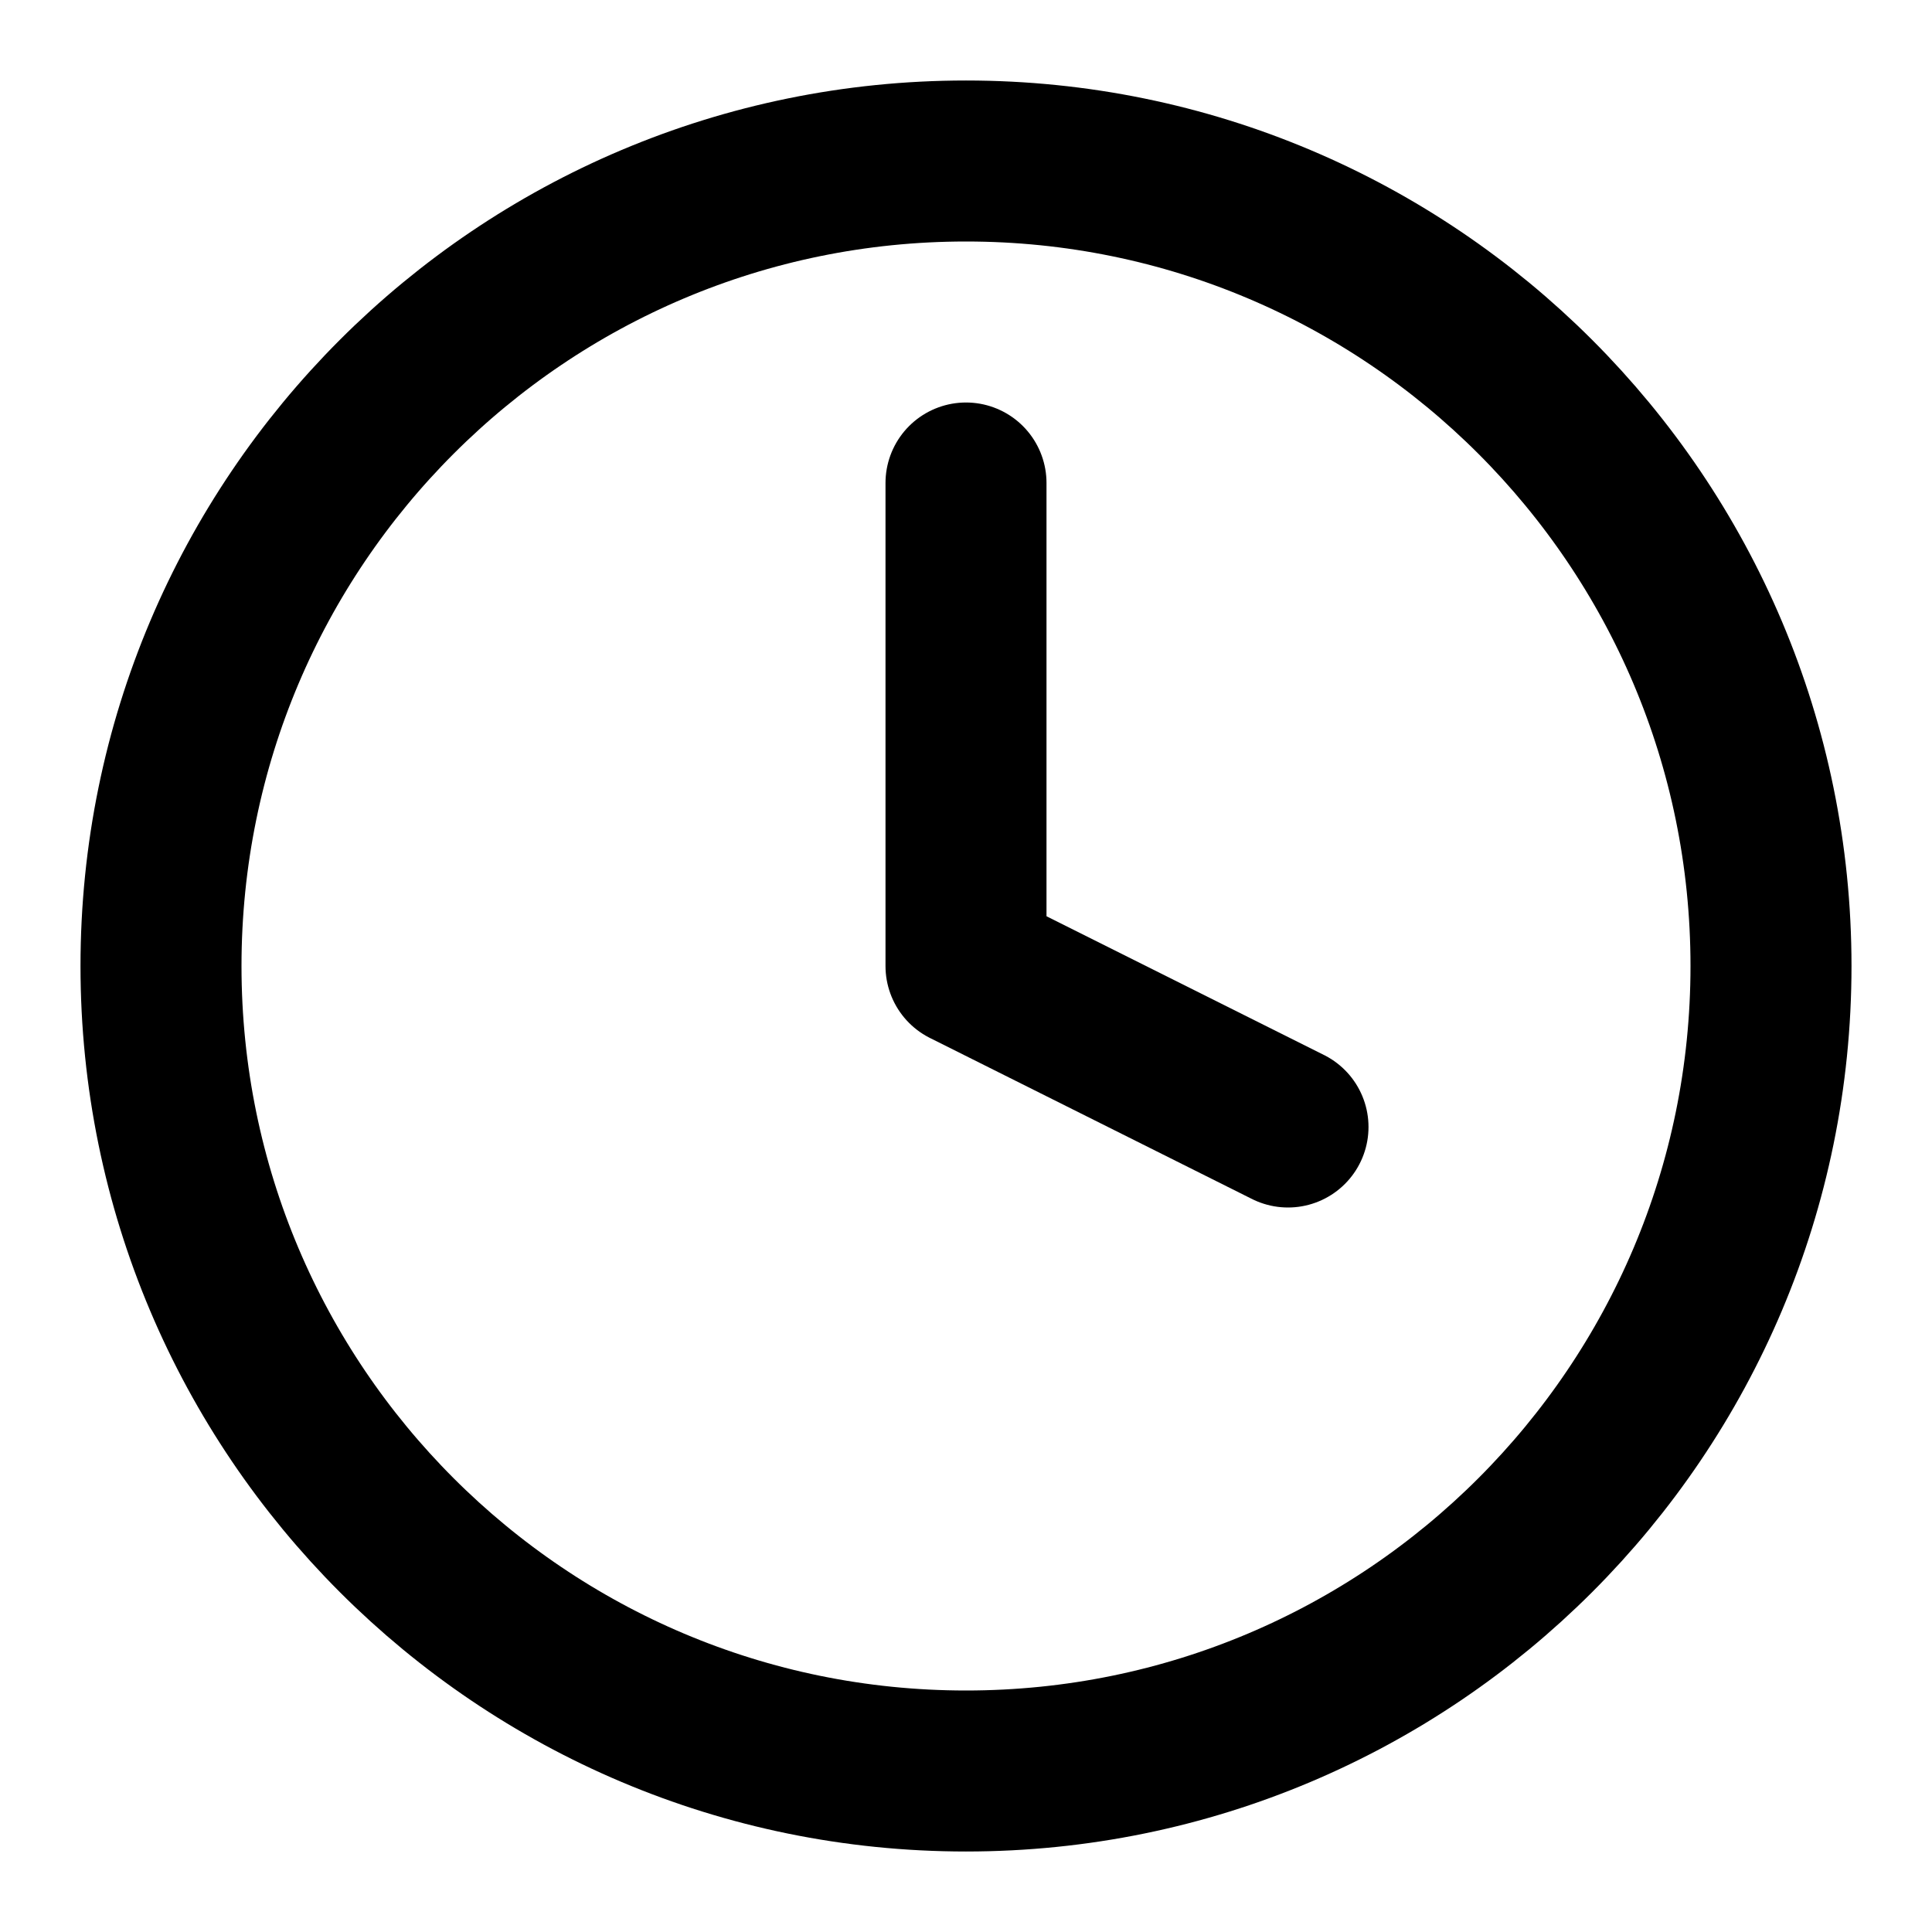
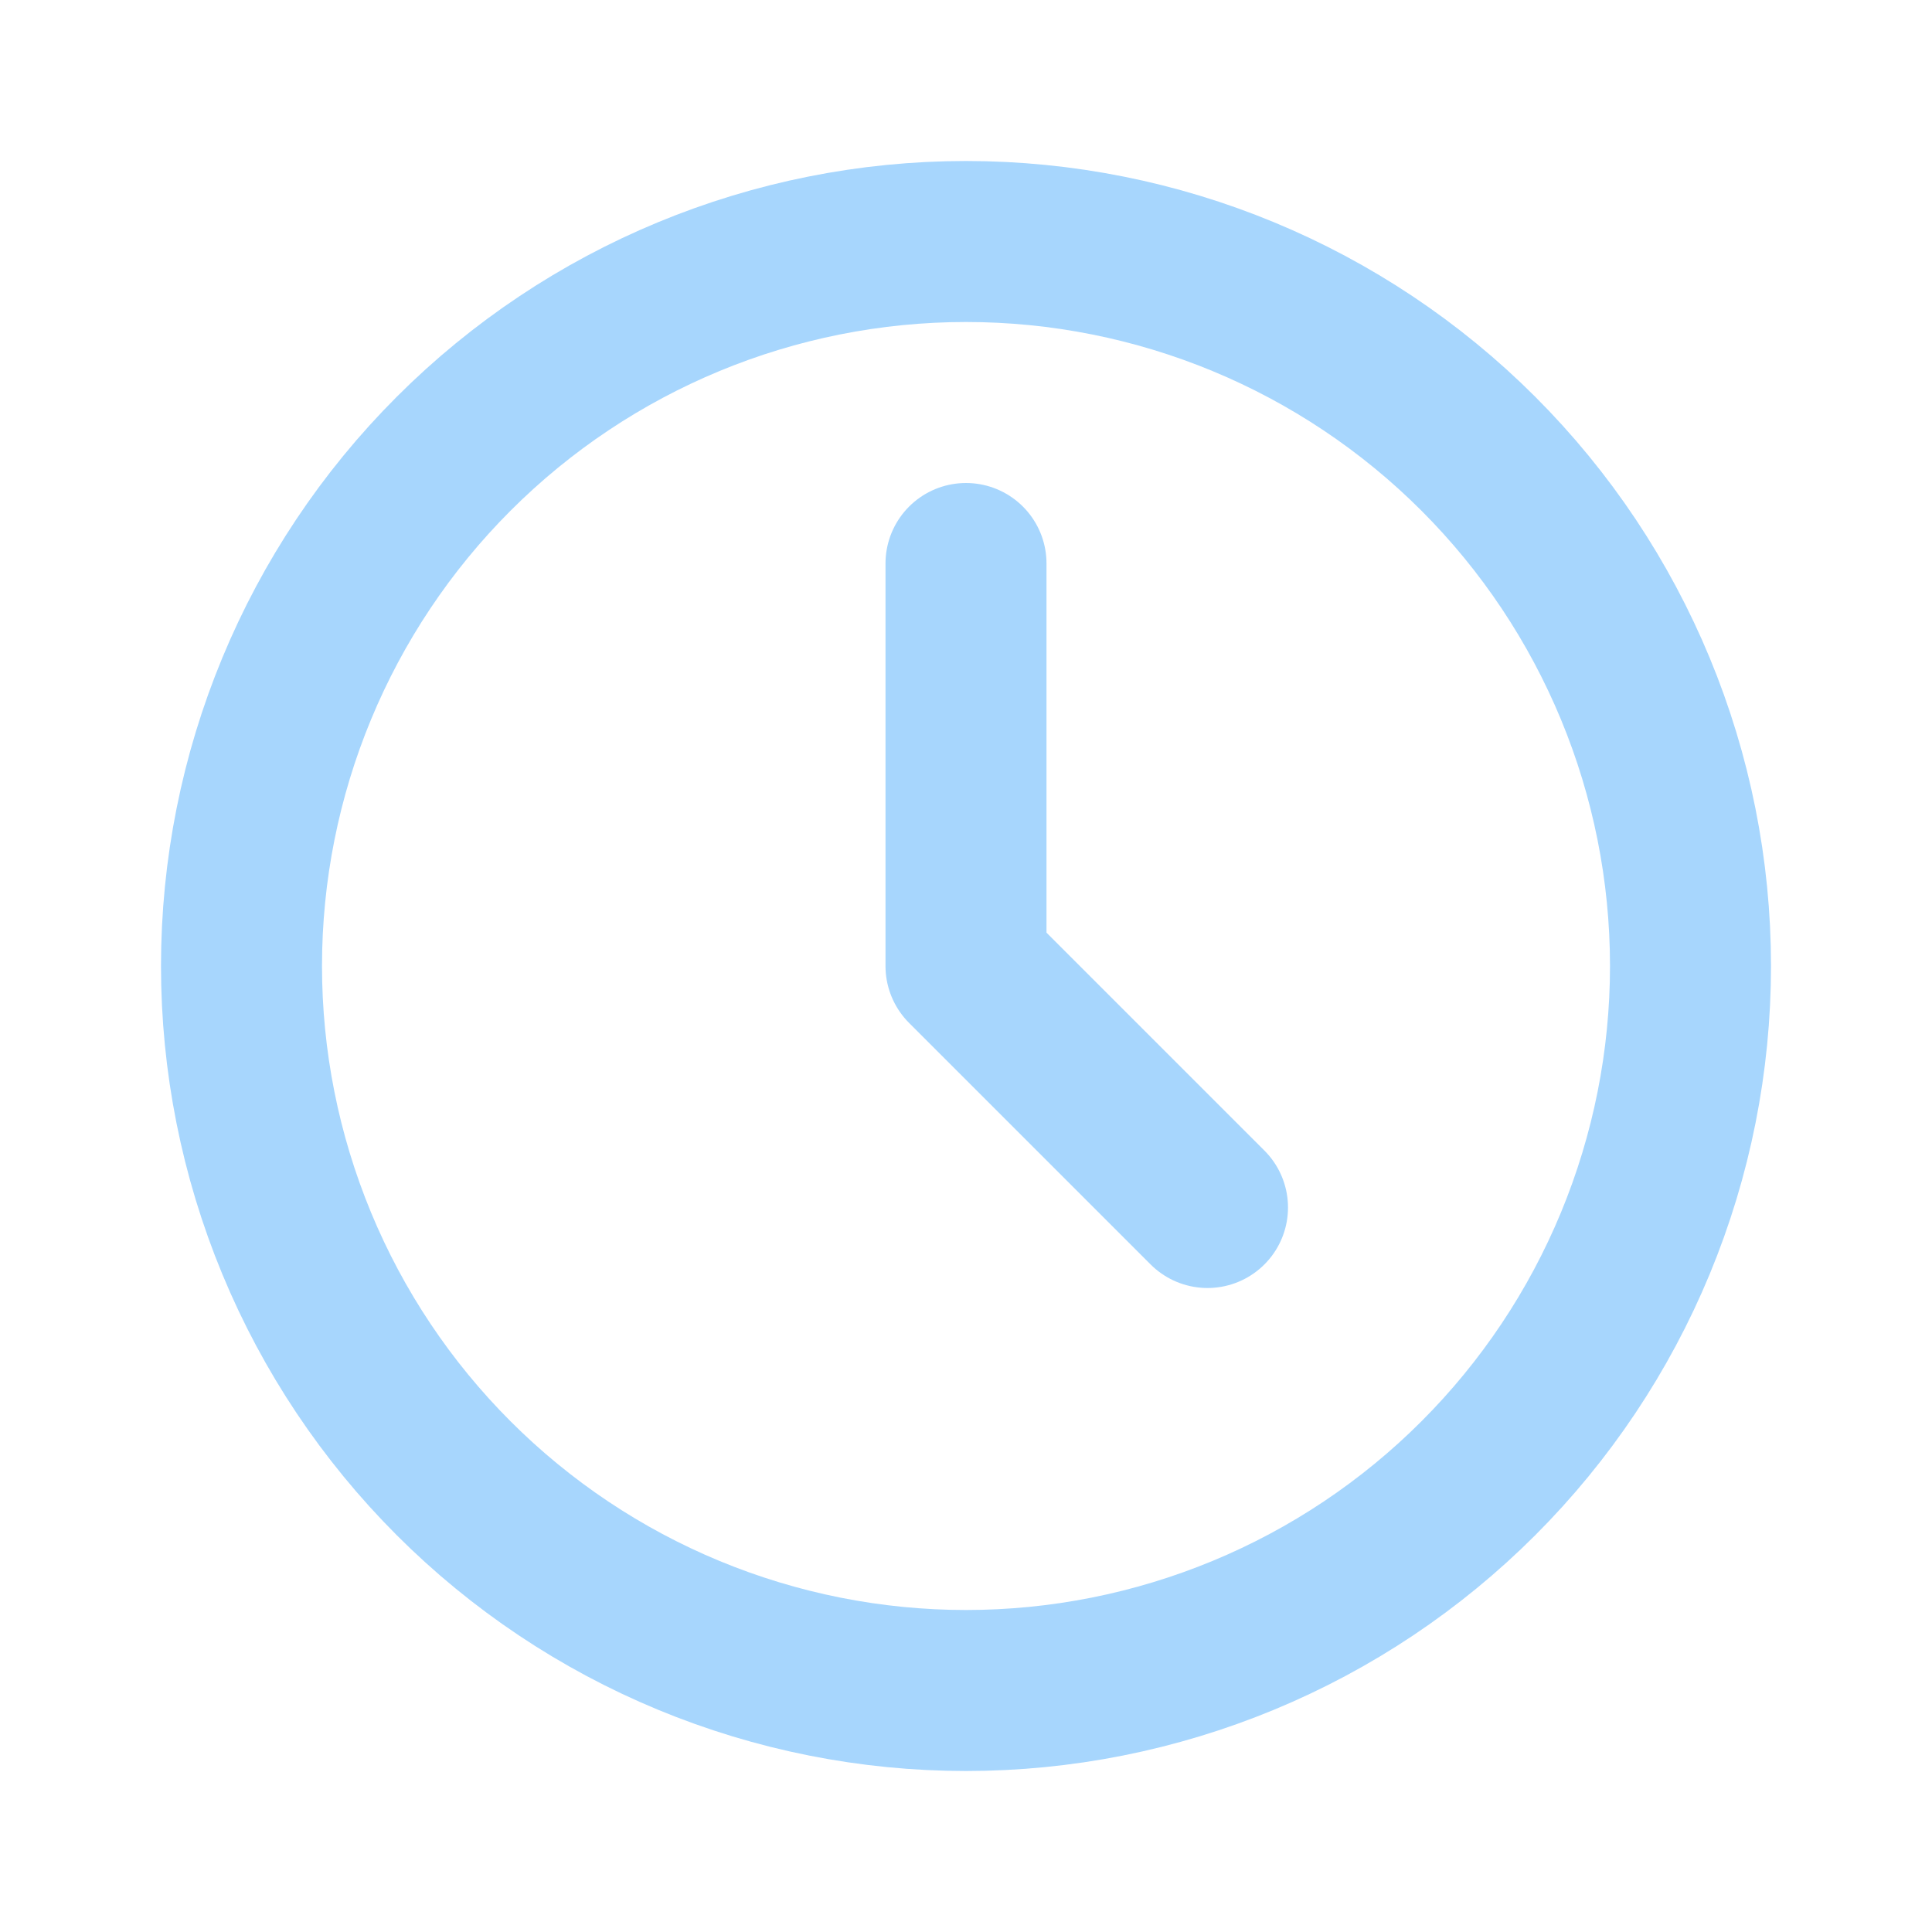
- <svg xmlns="http://www.w3.org/2000/svg" width="24" height="24" viewBox="0 0 24 24" fill="none" stroke="currentColor" stroke-width="2" stroke-linecap="round" stroke-linejoin="round" class="lucide lucide-clock">
-   <circle cx="12" cy="12" r="10" />
-   <polyline points="12 6 12 12 16 14" />
+ <svg xmlns="http://www.w3.org/2000/svg" width="24" height="24" viewBox="0 0 24 24" fill="none">
+   <path d="M3 12C3 13.182 3.233 14.352 3.685 15.444C4.137 16.536 4.8 17.528 5.636 18.364C6.472 19.2 7.464 19.863 8.556 20.315C9.648 20.767 10.818 21 12 21C13.182 21 14.352 20.767 15.444 20.315C16.536 19.863 17.528 19.2 18.364 18.364C19.2 17.528 19.863 16.536 20.315 15.444C20.767 14.352 21 13.182 21 12C21 9.613 20.052 7.324 18.364 5.636C16.676 3.948 14.387 3 12 3C9.613 3 7.324 3.948 5.636 5.636C3.948 7.324 3 9.613 3 12Z" stroke="#A7D6FD" stroke-width="2" stroke-linecap="round" stroke-linejoin="round" />
+   <path d="M12 7V12L15 15" stroke="#A7D6FD" stroke-width="2" stroke-linecap="round" stroke-linejoin="round" />
</svg>
